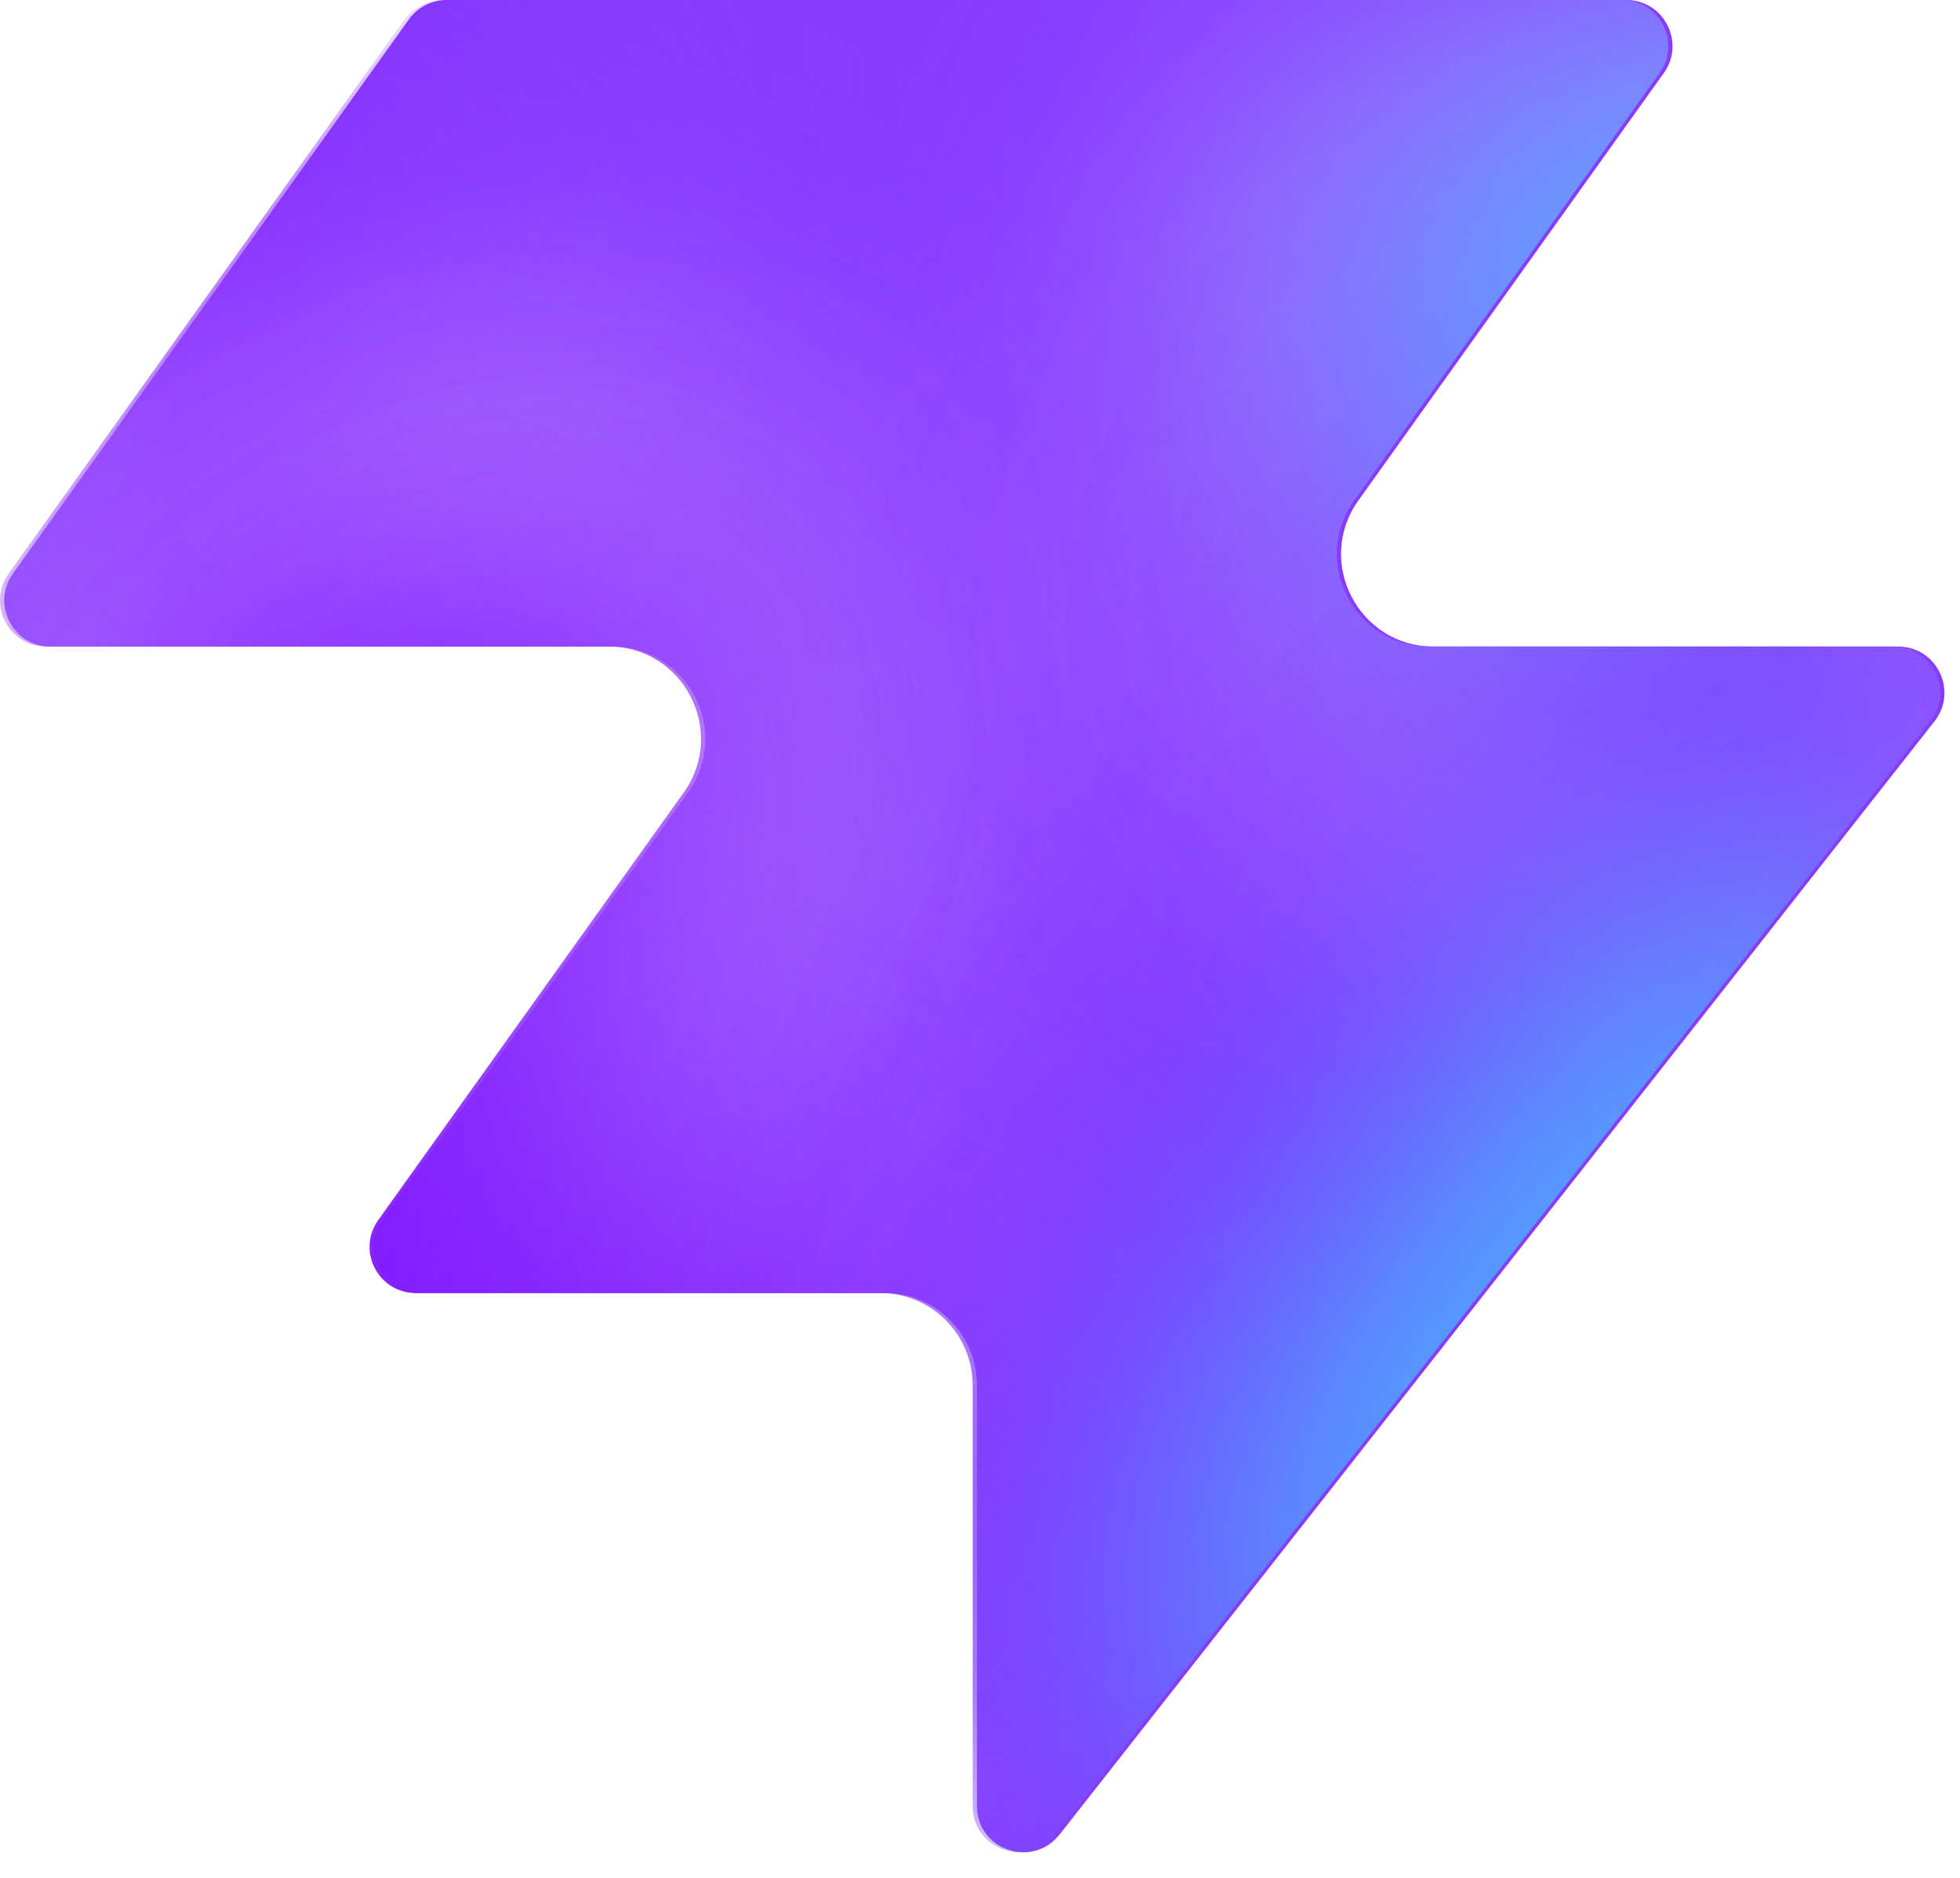
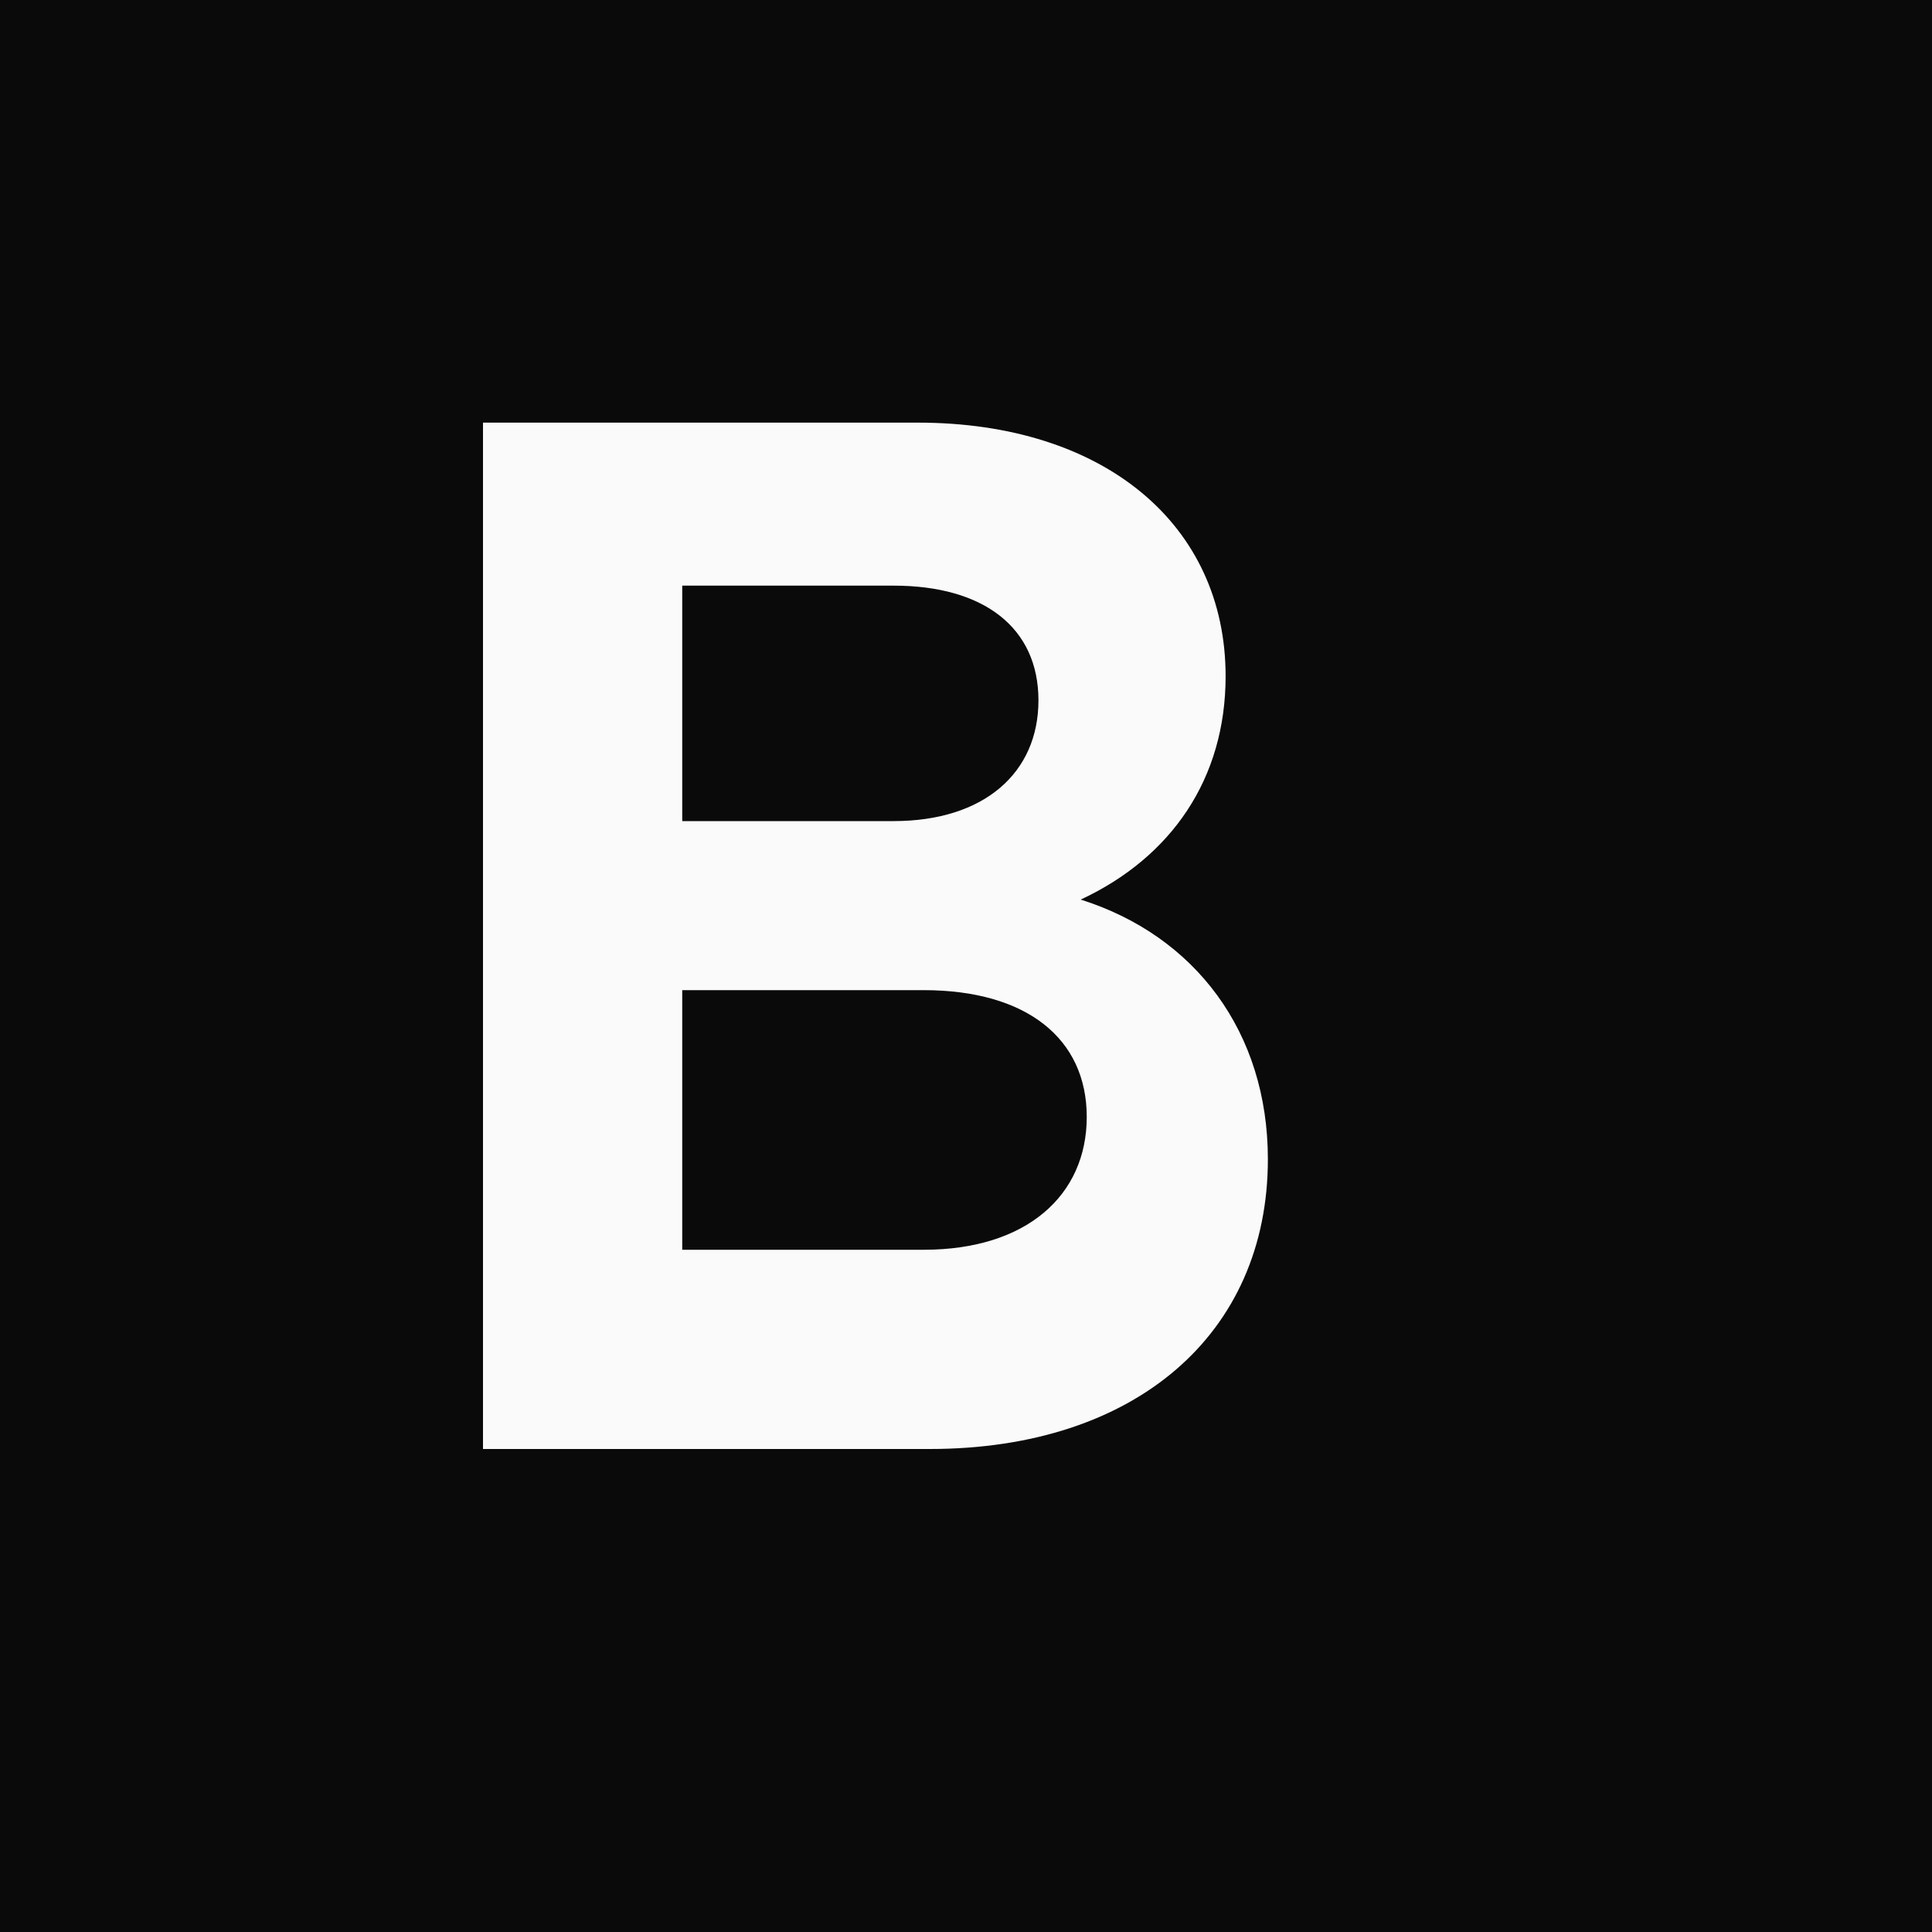
- <svg xmlns="http://www.w3.org/2000/svg" width="48" height="46" fill="none" viewBox="0 0 48 46">
-   <path fill="#863bff" d="M25.946 44.938c-.664.845-2.021.375-2.021-.698V33.937a2.26 2.26 0 0 0-2.262-2.262H10.287c-.92 0-1.456-1.04-.92-1.788l7.48-10.471c1.07-1.497 0-3.578-1.842-3.578H1.237c-.92 0-1.456-1.04-.92-1.788L10.013.474c.214-.297.556-.474.92-.474h28.894c.92 0 1.456 1.04.92 1.788l-7.48 10.471c-1.07 1.498 0 3.579 1.842 3.579h11.377c.943 0 1.473 1.088.89 1.83L25.947 44.94z" style="fill:#863bff;fill:color(display-p3 .525 .23 1);fill-opacity:1" />
-   <mask id="a" width="48" height="46" x="0" y="0" maskUnits="userSpaceOnUse" style="mask-type:alpha">
-     <path fill="#000" d="M25.842 44.938c-.664.844-2.021.375-2.021-.698V33.937a2.26 2.26 0 0 0-2.262-2.262H10.183c-.92 0-1.456-1.04-.92-1.788l7.48-10.471c1.07-1.498 0-3.579-1.842-3.579H1.133c-.92 0-1.456-1.04-.92-1.787L9.91.473c.214-.297.556-.474.92-.474h28.894c.92 0 1.456 1.04.92 1.788l-7.48 10.471c-1.07 1.498 0 3.578 1.842 3.578h11.377c.943 0 1.473 1.088.89 1.832L25.843 44.94z" style="fill:#000;fill-opacity:1" />
-   </mask>
-   <g mask="url(#a)">
-     <g filter="url(#b)">
-       <ellipse cx="5.508" cy="14.704" fill="#ede6ff" rx="5.508" ry="14.704" style="fill:#ede6ff;fill:color(display-p3 .927 .903 1);fill-opacity:1" transform="matrix(.00324 1 1 -.00324 -4.47 31.516)" />
-     </g>
-     <g filter="url(#c)">
-       <ellipse cx="10.399" cy="29.851" fill="#ede6ff" rx="10.399" ry="29.851" style="fill:#ede6ff;fill:color(display-p3 .927 .903 1);fill-opacity:1" transform="matrix(.00324 1 1 -.00324 -39.328 7.883)" />
-     </g>
-     <g filter="url(#d)">
-       <ellipse cx="5.508" cy="30.487" fill="#7e14ff" rx="5.508" ry="30.487" style="fill:#7e14ff;fill:color(display-p3 .492 .077 1);fill-opacity:1" transform="rotate(89.814 -25.913 -14.639)scale(1 -1)" />
-     </g>
-     <g filter="url(#e)">
-       <ellipse cx="5.508" cy="30.599" fill="#7e14ff" rx="5.508" ry="30.599" style="fill:#7e14ff;fill:color(display-p3 .492 .077 1);fill-opacity:1" transform="rotate(89.814 -32.644 -3.334)scale(1 -1)" />
-     </g>
-     <g filter="url(#f)">
-       <ellipse cx="5.508" cy="30.599" fill="#7e14ff" rx="5.508" ry="30.599" style="fill:#7e14ff;fill:color(display-p3 .492 .077 1);fill-opacity:1" transform="matrix(.00324 1 1 -.00324 -34.34 30.47)" />
-     </g>
-     <g filter="url(#g)">
-       <ellipse cx="14.072" cy="22.078" fill="#ede6ff" rx="14.072" ry="22.078" style="fill:#ede6ff;fill:color(display-p3 .927 .903 1);fill-opacity:1" transform="rotate(93.35 24.506 48.493)scale(-1 1)" />
-     </g>
-     <g filter="url(#h)">
-       <ellipse cx="3.47" cy="21.501" fill="#7e14ff" rx="3.47" ry="21.501" style="fill:#7e14ff;fill:color(display-p3 .492 .077 1);fill-opacity:1" transform="rotate(89.009 28.708 47.59)scale(-1 1)" />
-     </g>
-     <g filter="url(#i)">
-       <ellipse cx="3.47" cy="21.501" fill="#7e14ff" rx="3.47" ry="21.501" style="fill:#7e14ff;fill:color(display-p3 .492 .077 1);fill-opacity:1" transform="rotate(89.009 28.708 47.59)scale(-1 1)" />
-     </g>
-     <g filter="url(#j)">
-       <ellipse cx=".387" cy="8.972" fill="#7e14ff" rx="4.407" ry="29.108" style="fill:#7e14ff;fill:color(display-p3 .492 .077 1);fill-opacity:1" transform="rotate(39.51 .387 8.972)" />
-     </g>
-     <g filter="url(#k)">
-       <ellipse cx="47.523" cy="-6.092" fill="#7e14ff" rx="4.407" ry="29.108" style="fill:#7e14ff;fill:color(display-p3 .492 .077 1);fill-opacity:1" transform="rotate(37.892 47.523 -6.092)" />
-     </g>
-     <g filter="url(#l)">
-       <ellipse cx="41.412" cy="6.333" fill="#47bfff" rx="5.971" ry="9.665" style="fill:#47bfff;fill:color(display-p3 .28 .748 1);fill-opacity:1" transform="rotate(37.892 41.412 6.333)" />
-     </g>
-     <g filter="url(#m)">
-       <ellipse cx="-1.879" cy="38.332" fill="#7e14ff" rx="4.407" ry="29.108" style="fill:#7e14ff;fill:color(display-p3 .492 .077 1);fill-opacity:1" transform="rotate(37.892 -1.88 38.332)" />
-     </g>
-     <g filter="url(#n)">
-       <ellipse cx="-1.879" cy="38.332" fill="#7e14ff" rx="4.407" ry="29.108" style="fill:#7e14ff;fill:color(display-p3 .492 .077 1);fill-opacity:1" transform="rotate(37.892 -1.88 38.332)" />
-     </g>
-     <g filter="url(#o)">
-       <ellipse cx="35.651" cy="29.907" fill="#7e14ff" rx="4.407" ry="29.108" style="fill:#7e14ff;fill:color(display-p3 .492 .077 1);fill-opacity:1" transform="rotate(37.892 35.651 29.907)" />
-     </g>
-     <g filter="url(#p)">
-       <ellipse cx="38.418" cy="32.4" fill="#47bfff" rx="5.971" ry="15.297" style="fill:#47bfff;fill:color(display-p3 .28 .748 1);fill-opacity:1" transform="rotate(37.892 38.418 32.4)" />
-     </g>
-   </g>
-   <defs>
-     <filter id="b" width="60.045" height="41.654" x="-19.77" y="16.149" color-interpolation-filters="sRGB" filterUnits="userSpaceOnUse">
-       <feFlood flood-opacity="0" result="BackgroundImageFix" />
-       <feBlend in="SourceGraphic" in2="BackgroundImageFix" result="shape" />
-       <feGaussianBlur result="effect1_foregroundBlur_2002_17158" stdDeviation="7.659" />
-     </filter>
-     <filter id="c" width="90.34" height="51.437" x="-54.613" y="-7.533" color-interpolation-filters="sRGB" filterUnits="userSpaceOnUse">
-       <feFlood flood-opacity="0" result="BackgroundImageFix" />
-       <feBlend in="SourceGraphic" in2="BackgroundImageFix" result="shape" />
-       <feGaussianBlur result="effect1_foregroundBlur_2002_17158" stdDeviation="7.659" />
-     </filter>
-     <filter id="d" width="79.355" height="29.4" x="-49.64" y="2.03" color-interpolation-filters="sRGB" filterUnits="userSpaceOnUse">
-       <feFlood flood-opacity="0" result="BackgroundImageFix" />
-       <feBlend in="SourceGraphic" in2="BackgroundImageFix" result="shape" />
-       <feGaussianBlur result="effect1_foregroundBlur_2002_17158" stdDeviation="4.596" />
-     </filter>
-     <filter id="e" width="79.579" height="29.4" x="-45.045" y="20.029" color-interpolation-filters="sRGB" filterUnits="userSpaceOnUse">
-       <feFlood flood-opacity="0" result="BackgroundImageFix" />
-       <feBlend in="SourceGraphic" in2="BackgroundImageFix" result="shape" />
-       <feGaussianBlur result="effect1_foregroundBlur_2002_17158" stdDeviation="4.596" />
-     </filter>
-     <filter id="f" width="79.579" height="29.4" x="-43.513" y="21.178" color-interpolation-filters="sRGB" filterUnits="userSpaceOnUse">
-       <feFlood flood-opacity="0" result="BackgroundImageFix" />
-       <feBlend in="SourceGraphic" in2="BackgroundImageFix" result="shape" />
-       <feGaussianBlur result="effect1_foregroundBlur_2002_17158" stdDeviation="4.596" />
-     </filter>
-     <filter id="g" width="74.749" height="58.852" x="15.756" y="-17.901" color-interpolation-filters="sRGB" filterUnits="userSpaceOnUse">
-       <feFlood flood-opacity="0" result="BackgroundImageFix" />
-       <feBlend in="SourceGraphic" in2="BackgroundImageFix" result="shape" />
-       <feGaussianBlur result="effect1_foregroundBlur_2002_17158" stdDeviation="7.659" />
-     </filter>
-     <filter id="h" width="61.377" height="25.362" x="23.548" y="2.284" color-interpolation-filters="sRGB" filterUnits="userSpaceOnUse">
-       <feFlood flood-opacity="0" result="BackgroundImageFix" />
-       <feBlend in="SourceGraphic" in2="BackgroundImageFix" result="shape" />
-       <feGaussianBlur result="effect1_foregroundBlur_2002_17158" stdDeviation="4.596" />
-     </filter>
-     <filter id="i" width="61.377" height="25.362" x="23.548" y="2.284" color-interpolation-filters="sRGB" filterUnits="userSpaceOnUse">
-       <feFlood flood-opacity="0" result="BackgroundImageFix" />
-       <feBlend in="SourceGraphic" in2="BackgroundImageFix" result="shape" />
-       <feGaussianBlur result="effect1_foregroundBlur_2002_17158" stdDeviation="4.596" />
-     </filter>
-     <filter id="j" width="56.045" height="63.649" x="-27.636" y="-22.853" color-interpolation-filters="sRGB" filterUnits="userSpaceOnUse">
-       <feFlood flood-opacity="0" result="BackgroundImageFix" />
-       <feBlend in="SourceGraphic" in2="BackgroundImageFix" result="shape" />
-       <feGaussianBlur result="effect1_foregroundBlur_2002_17158" stdDeviation="4.596" />
-     </filter>
-     <filter id="k" width="54.814" height="64.646" x="20.116" y="-38.415" color-interpolation-filters="sRGB" filterUnits="userSpaceOnUse">
-       <feFlood flood-opacity="0" result="BackgroundImageFix" />
-       <feBlend in="SourceGraphic" in2="BackgroundImageFix" result="shape" />
-       <feGaussianBlur result="effect1_foregroundBlur_2002_17158" stdDeviation="4.596" />
-     </filter>
-     <filter id="l" width="33.541" height="35.313" x="24.641" y="-11.323" color-interpolation-filters="sRGB" filterUnits="userSpaceOnUse">
-       <feFlood flood-opacity="0" result="BackgroundImageFix" />
-       <feBlend in="SourceGraphic" in2="BackgroundImageFix" result="shape" />
-       <feGaussianBlur result="effect1_foregroundBlur_2002_17158" stdDeviation="4.596" />
-     </filter>
-     <filter id="m" width="54.814" height="64.646" x="-29.286" y="6.009" color-interpolation-filters="sRGB" filterUnits="userSpaceOnUse">
-       <feFlood flood-opacity="0" result="BackgroundImageFix" />
-       <feBlend in="SourceGraphic" in2="BackgroundImageFix" result="shape" />
-       <feGaussianBlur result="effect1_foregroundBlur_2002_17158" stdDeviation="4.596" />
-     </filter>
-     <filter id="n" width="54.814" height="64.646" x="-29.286" y="6.009" color-interpolation-filters="sRGB" filterUnits="userSpaceOnUse">
-       <feFlood flood-opacity="0" result="BackgroundImageFix" />
-       <feBlend in="SourceGraphic" in2="BackgroundImageFix" result="shape" />
-       <feGaussianBlur result="effect1_foregroundBlur_2002_17158" stdDeviation="4.596" />
-     </filter>
-     <filter id="o" width="54.814" height="64.646" x="8.244" y="-2.416" color-interpolation-filters="sRGB" filterUnits="userSpaceOnUse">
-       <feFlood flood-opacity="0" result="BackgroundImageFix" />
-       <feBlend in="SourceGraphic" in2="BackgroundImageFix" result="shape" />
-       <feGaussianBlur result="effect1_foregroundBlur_2002_17158" stdDeviation="4.596" />
-     </filter>
-     <filter id="p" width="39.409" height="43.623" x="18.713" y="10.588" color-interpolation-filters="sRGB" filterUnits="userSpaceOnUse">
-       <feFlood flood-opacity="0" result="BackgroundImageFix" />
-       <feBlend in="SourceGraphic" in2="BackgroundImageFix" result="shape" />
-       <feGaussianBlur result="effect1_foregroundBlur_2002_17158" stdDeviation="4.596" />
-     </filter>
-   </defs>
+ <svg xmlns="http://www.w3.org/2000/svg" viewBox="0 0 32 32" fill="none">
+   <rect width="32" height="32" fill="#0a0a0a" />
+   <path fill="#fafafa" d="M8 7h7.2c3.1 0 5.1 1.7 5.1 4.2 0 1.7-.9 3-2.4 3.7 1.9.6 3.1 2.2 3.1 4.3 0 2.9-2.2 4.8-5.6 4.8H8V7zm3.3 6.6h3.5c1.5 0 2.4-.8 2.4-2s-.9-1.9-2.4-1.9h-3.5v3.9zm0 7.1h4c1.7 0 2.7-.9 2.7-2.2s-1-2.1-2.7-2.1h-4v4.3z" />
</svg>
